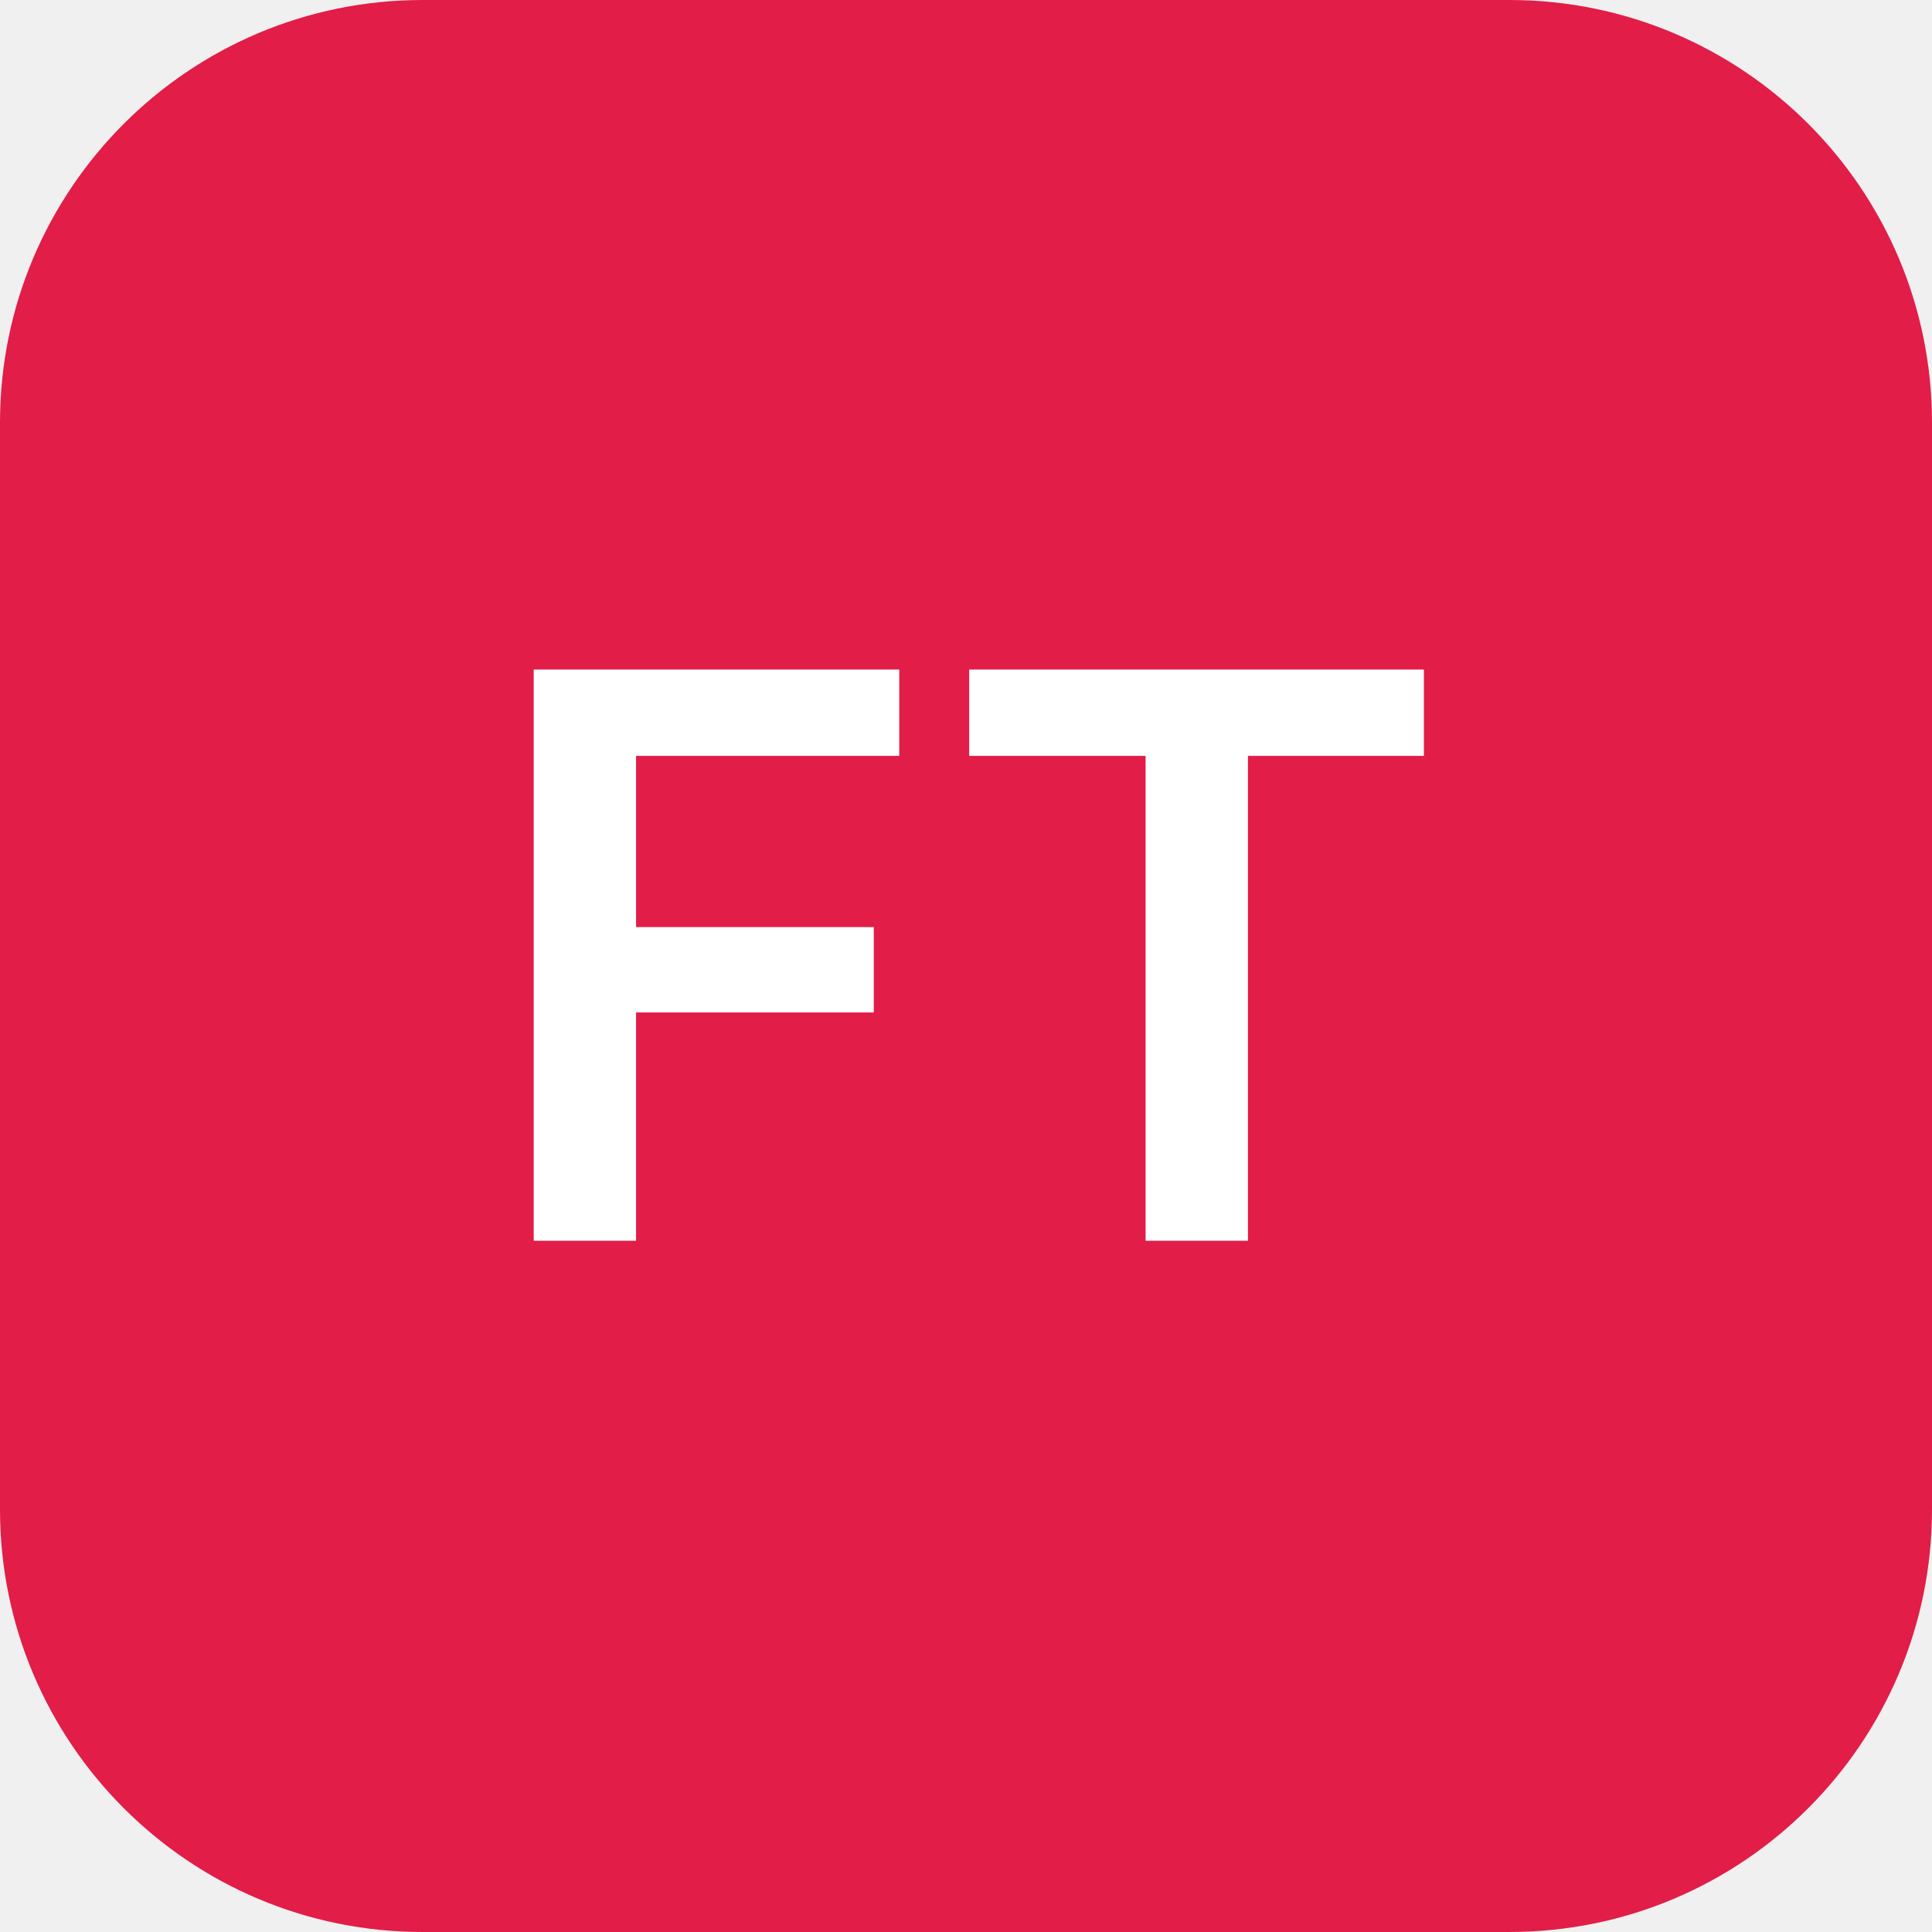
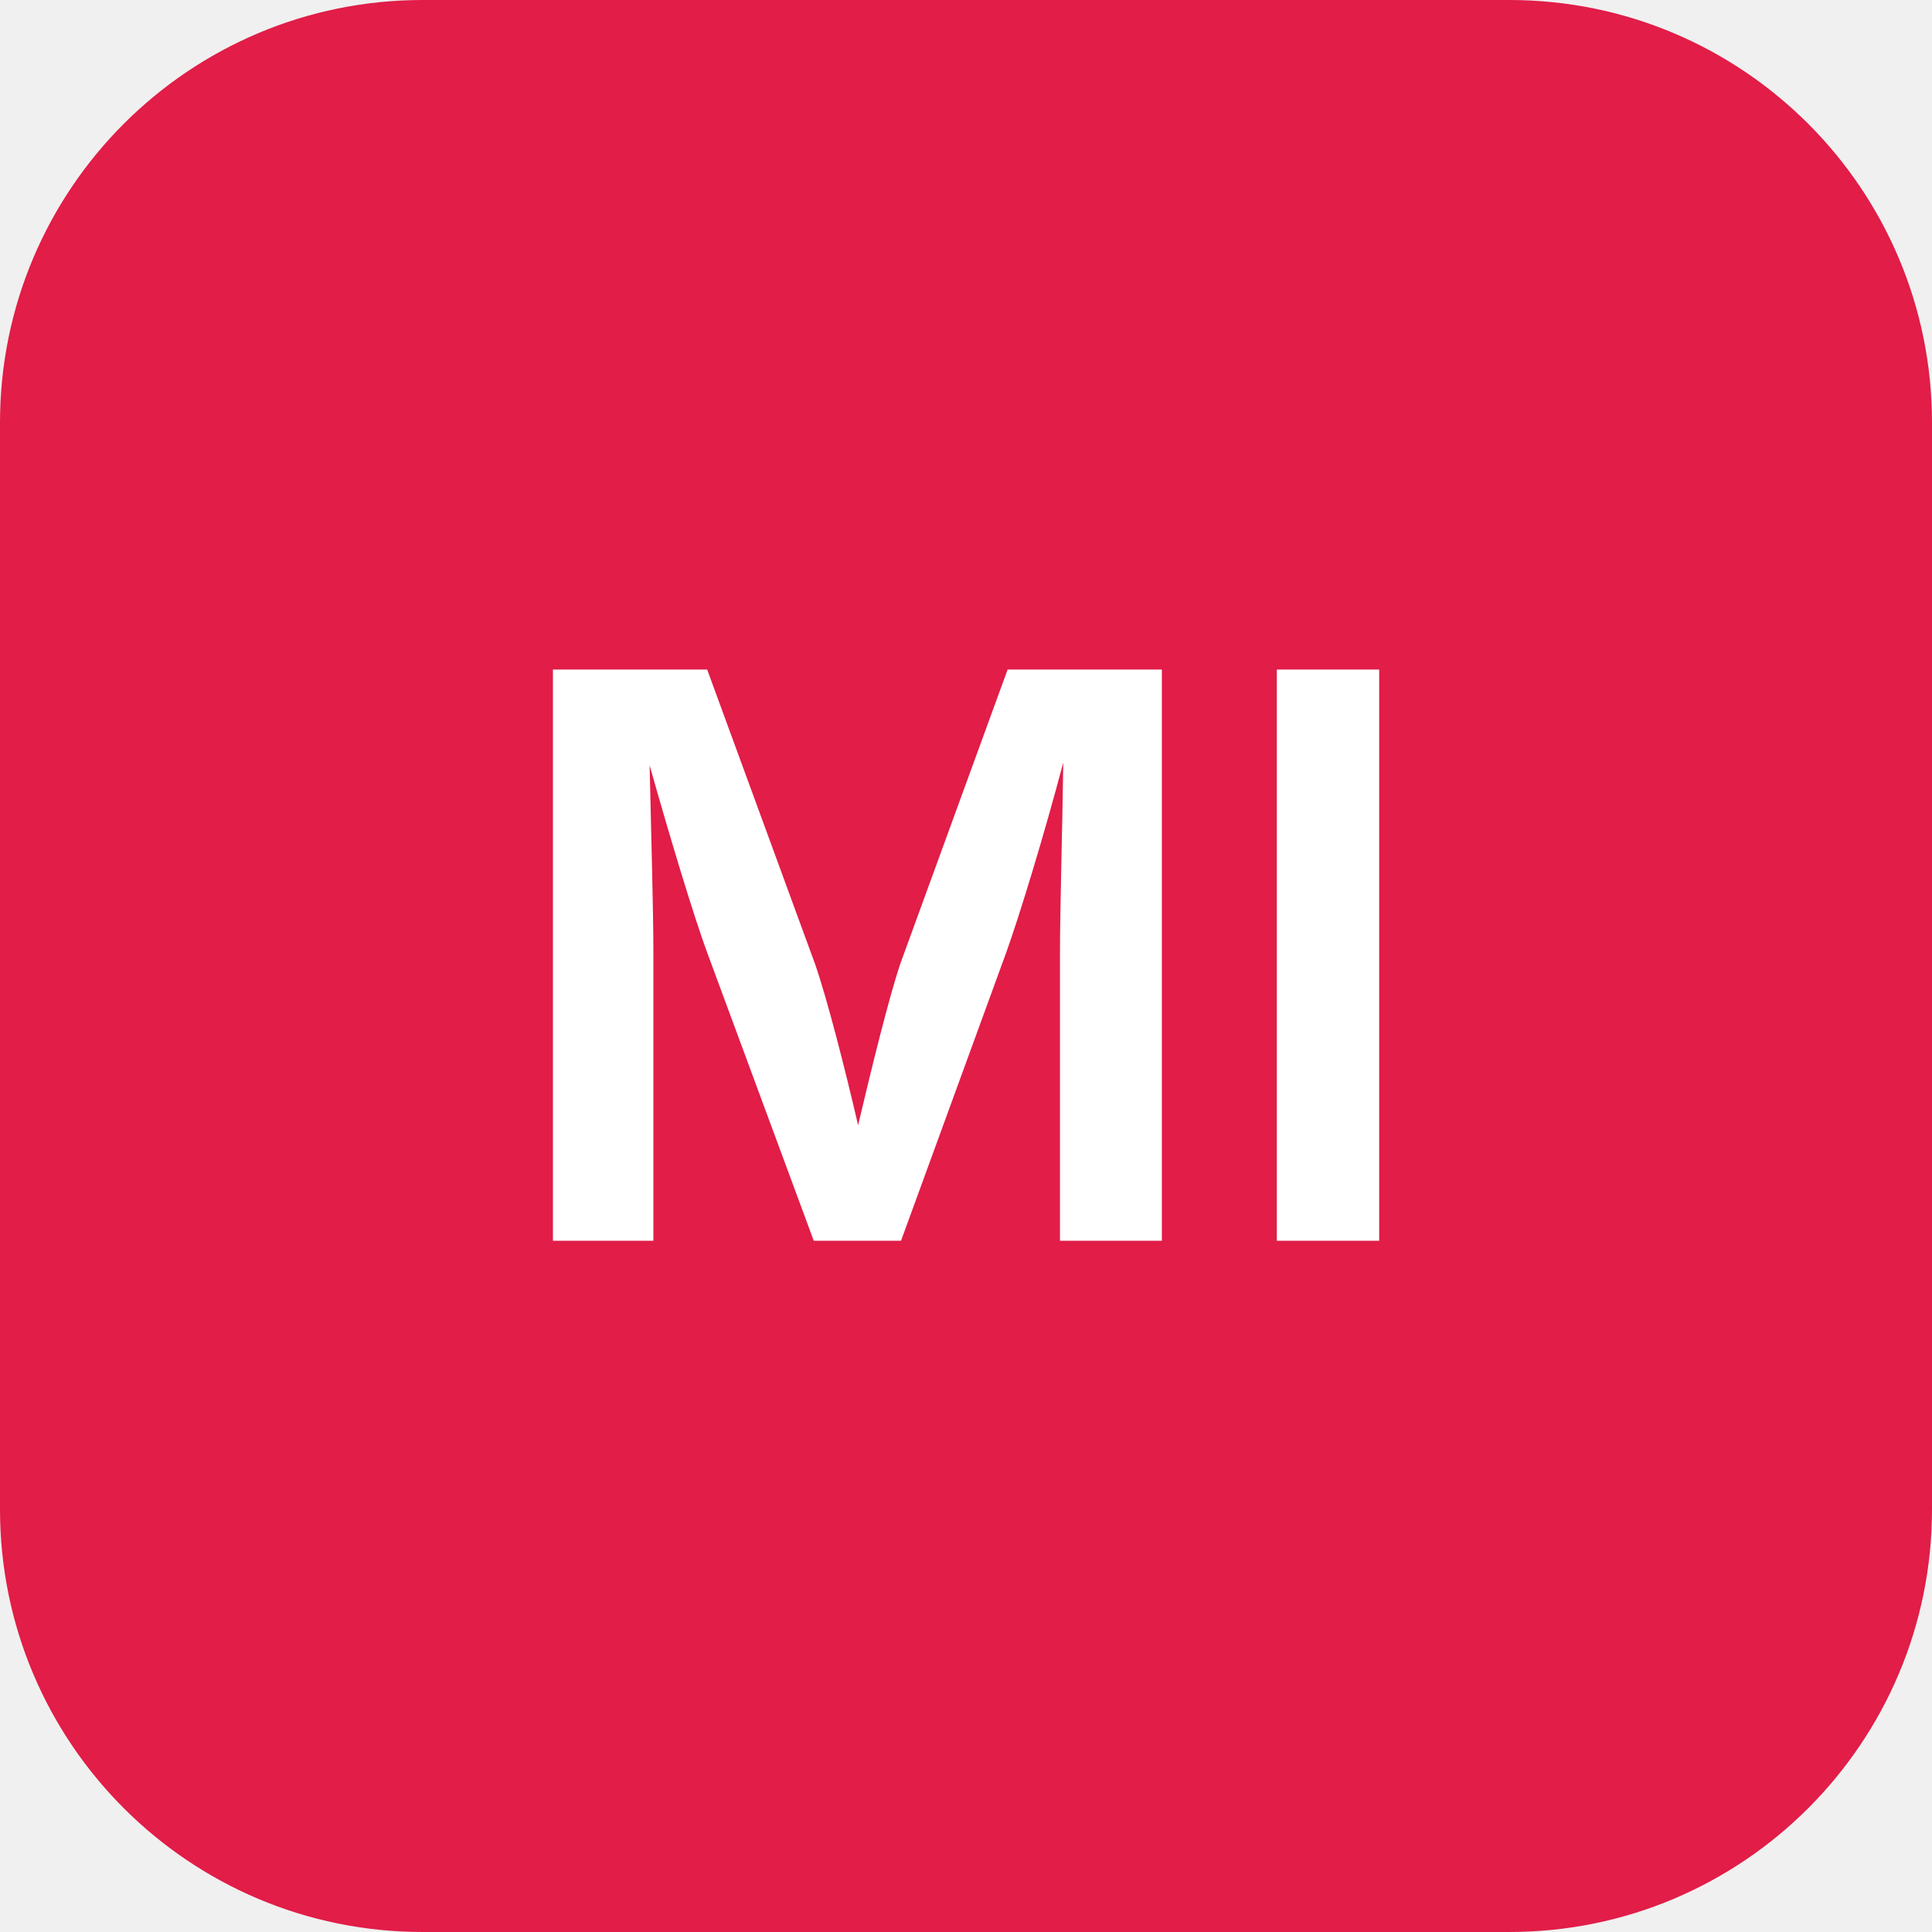
<svg xmlns="http://www.w3.org/2000/svg" viewBox="0 0 64 64">
  <rect width="64" height="64" rx="14" fill="#e11d48" />
-   <text x="32" y="32" dy="0.35em" text-anchor="middle" font-family="ui-sans-serif, system-ui, -apple-system, sans-serif" font-size="26" font-weight="600" fill="#ffffff">FT</text>
+   <text x="32" y="32" dy="0.35em" text-anchor="middle" font-family="ui-sans-serif, system-ui, -apple-system, sans-serif" font-size="26" font-weight="600" fill="#ffffff">MI</text>
</svg>
